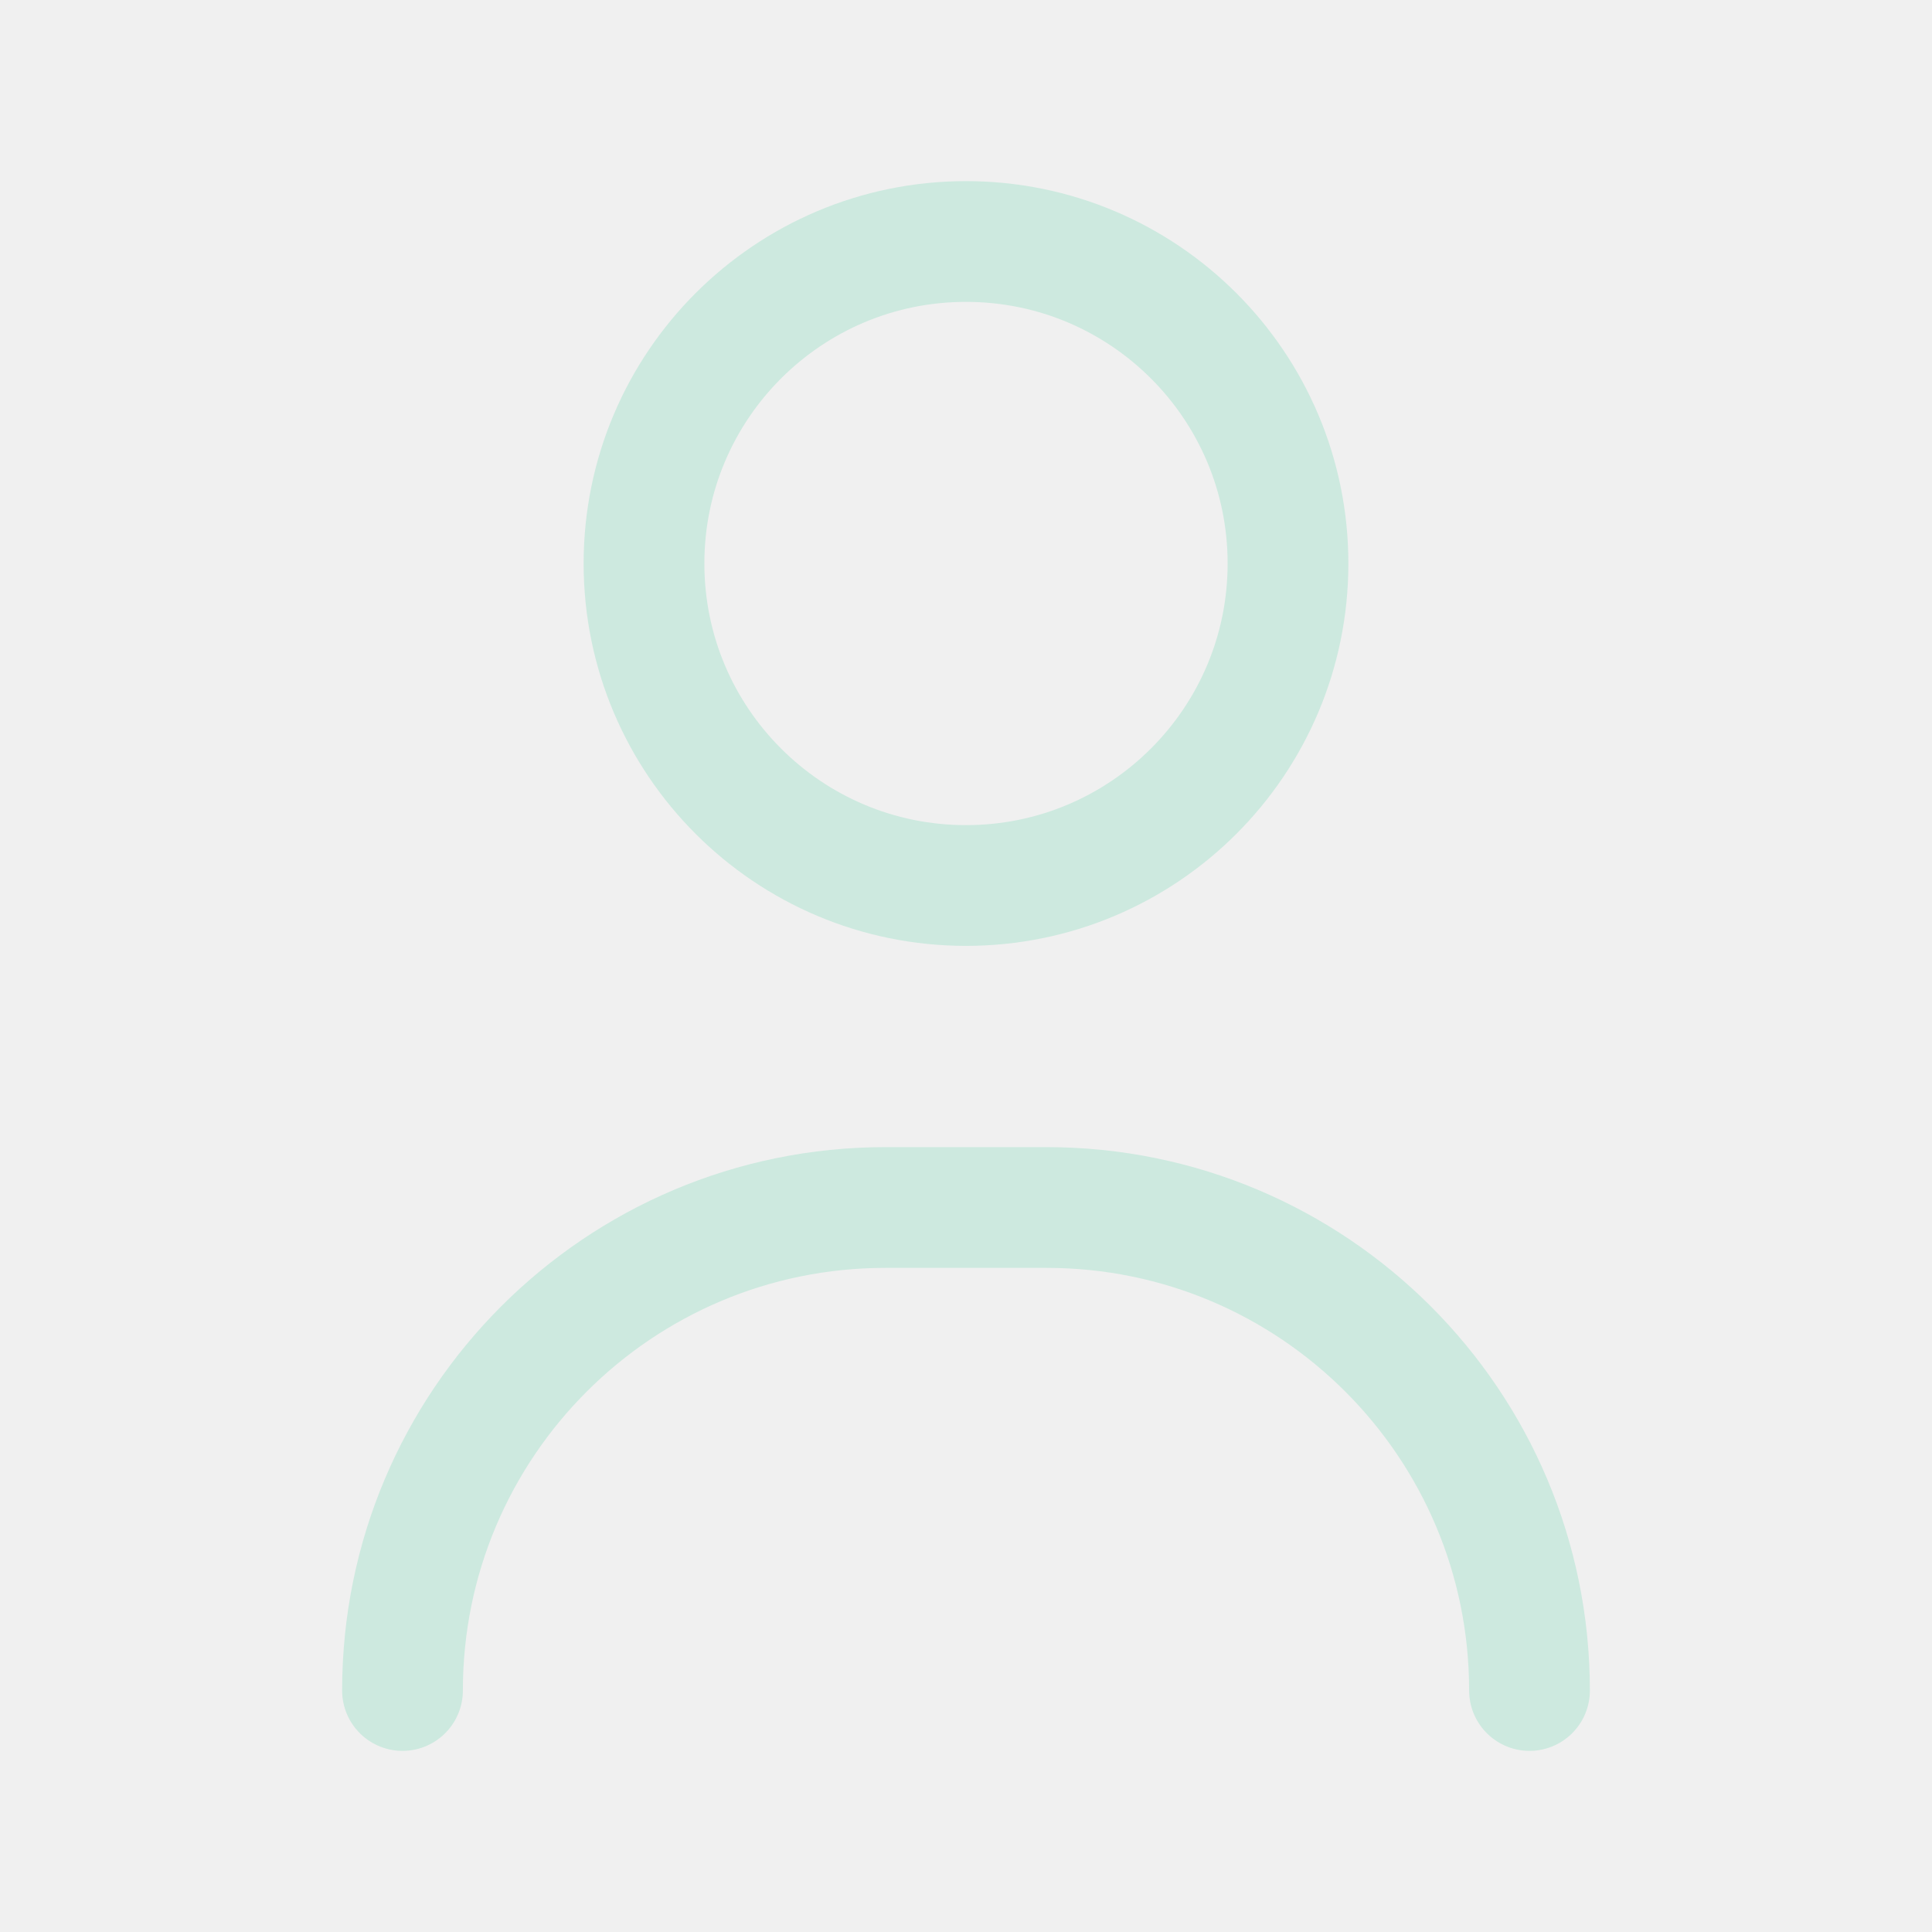
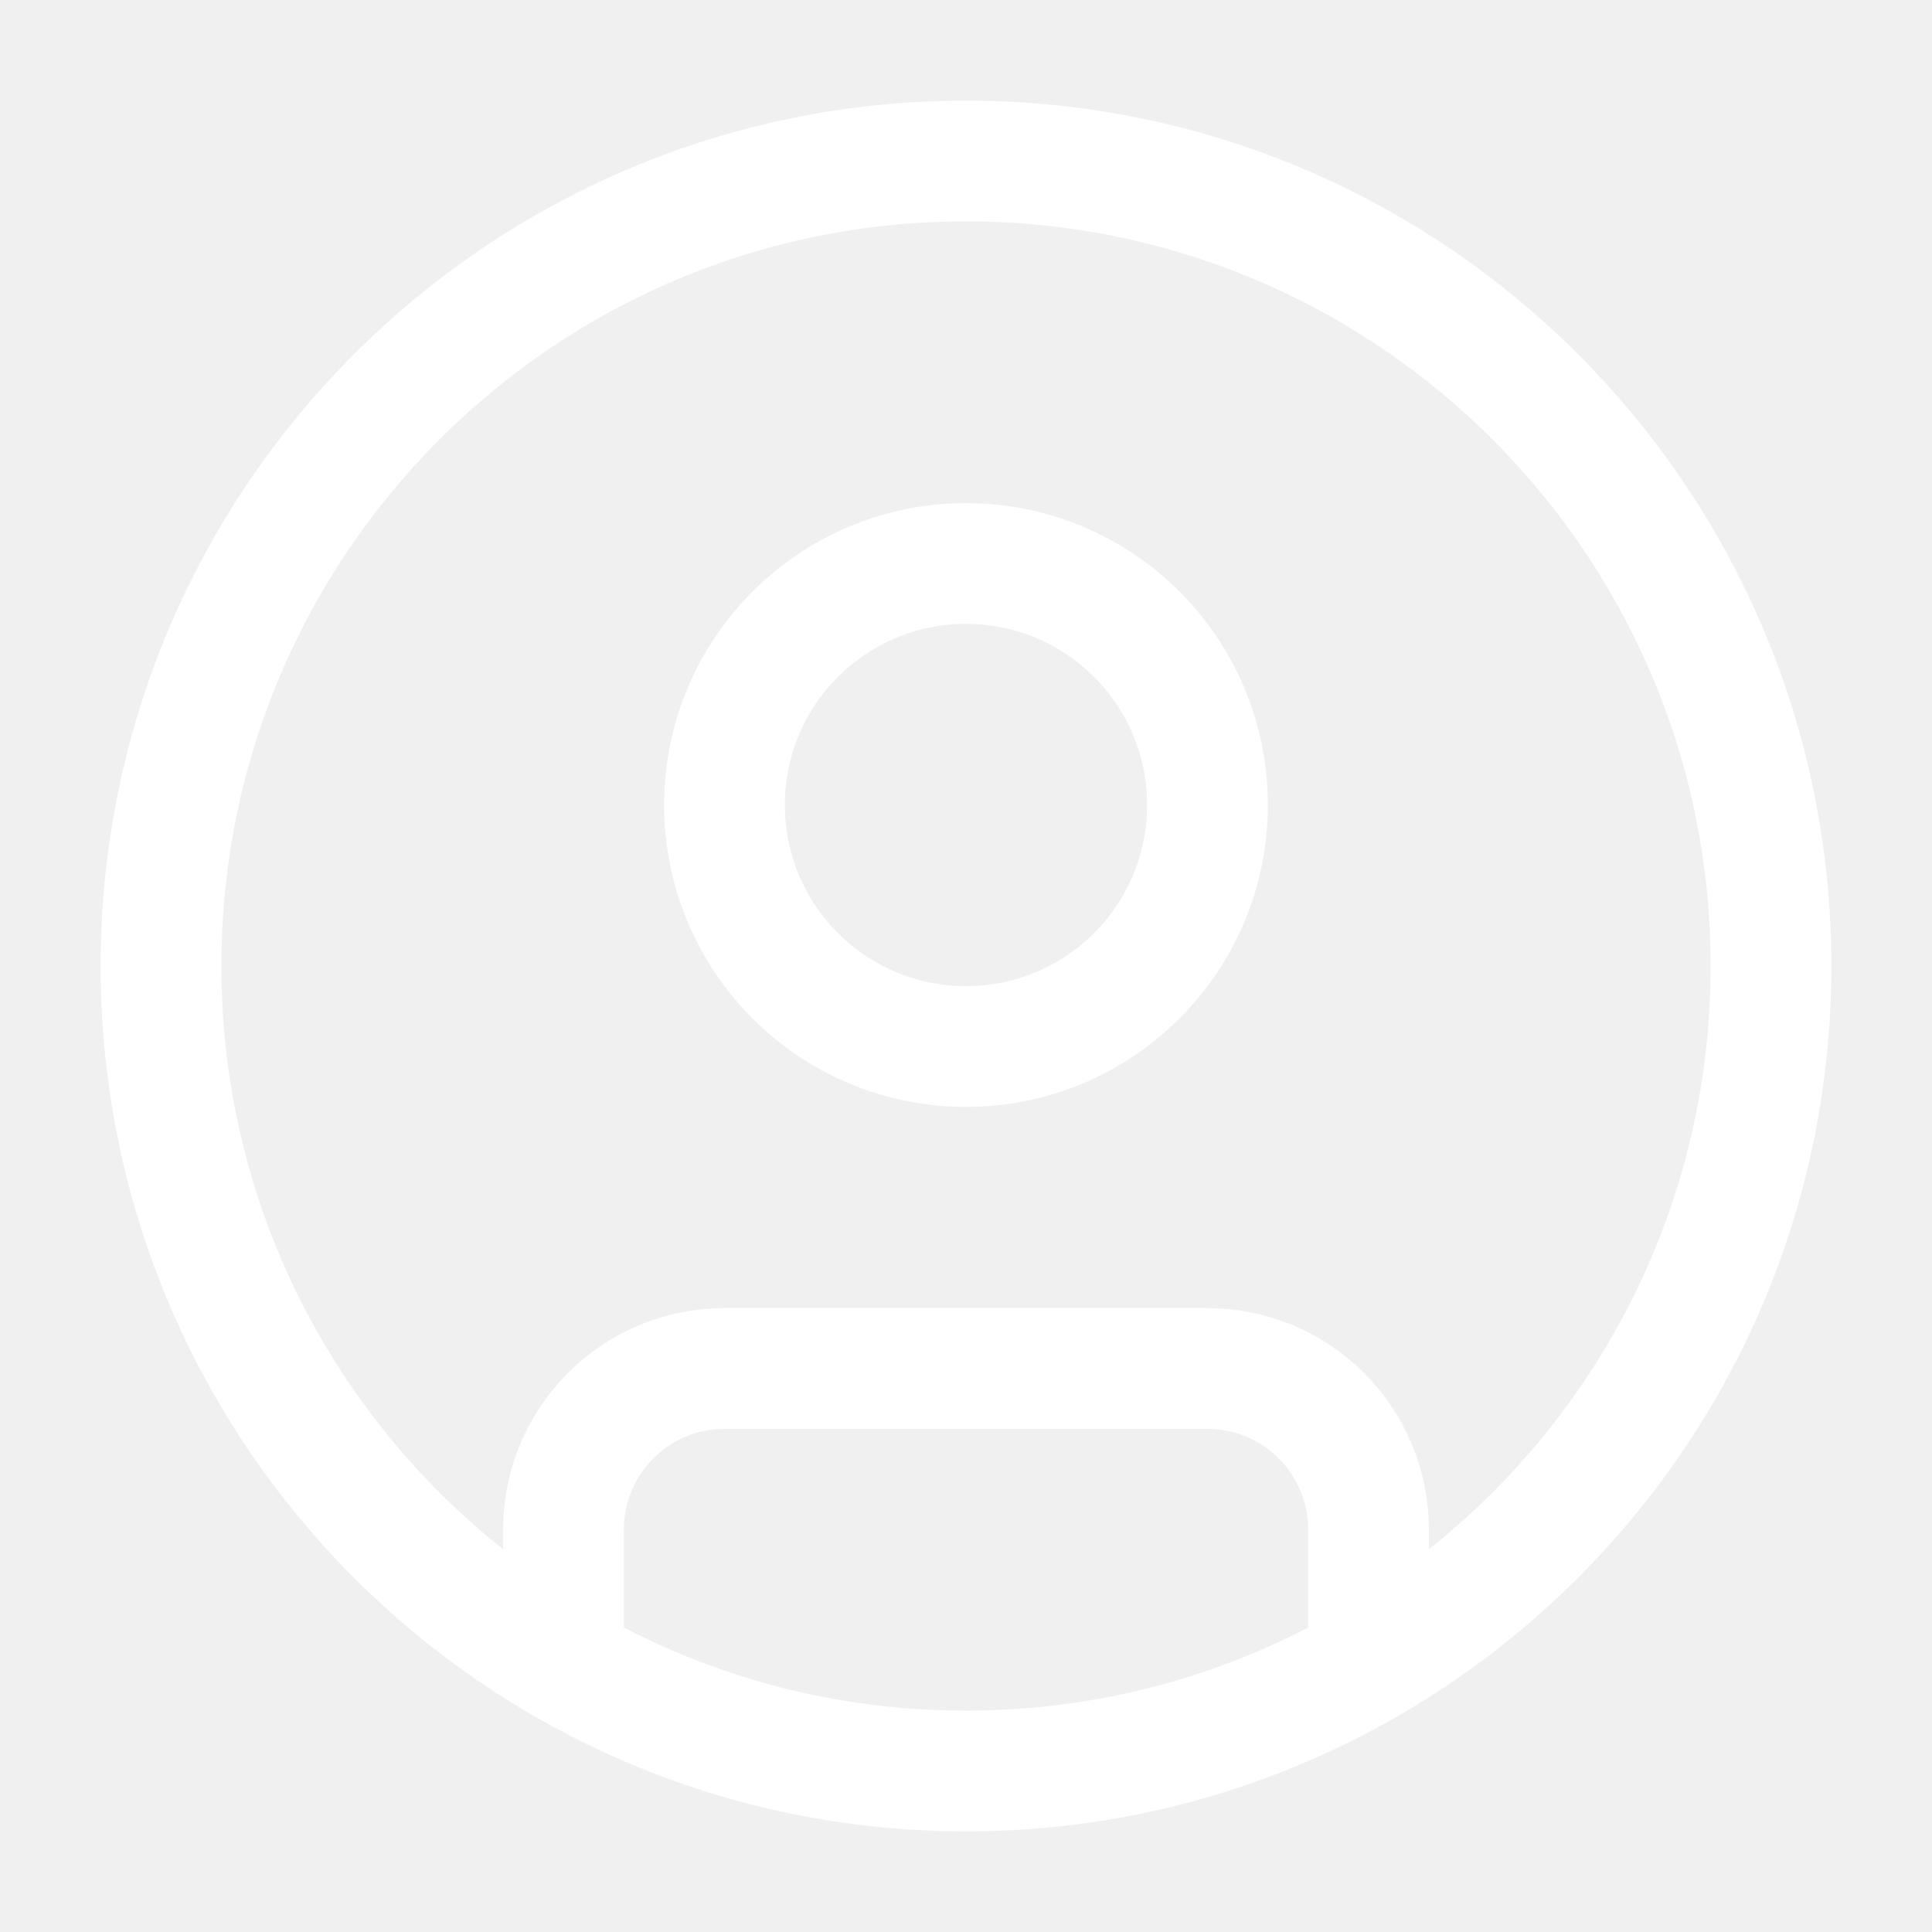
- <svg xmlns="http://www.w3.org/2000/svg" width="24" height="24" viewBox="0 0 24 24" fill="none">
-   <path d="M19 21C19 17.686 16.314 15 13 15H11C7.686 15 5 17.686 5 21M16 7C16 9.209 14.209 11 12 11C9.791 11 8 9.209 8 7C8 4.791 9.791 3 12 3C14.209 3 16 4.791 16 7Z" stroke="#CDE9DF" stroke-width="1.5" stroke-linecap="round" stroke-linejoin="round" />
+ <svg xmlns="http://www.w3.org/2000/svg" width="24" height="24" viewBox="0 0 24 24" fill="none" stroke="#ffffff" stroke-width="1.5" stroke-linecap="round" stroke-linejoin="round" class="lucide lucide-circle-user-icon lucide-circle-user">
+   <circle cx="12" cy="12" r="10" />
+   <circle cx="12" cy="10" r="3" />
+   <path d="M7 20.662V19a2 2 0 0 1 2-2h6a2 2 0 0 1 2 2v1.662" />
</svg>
